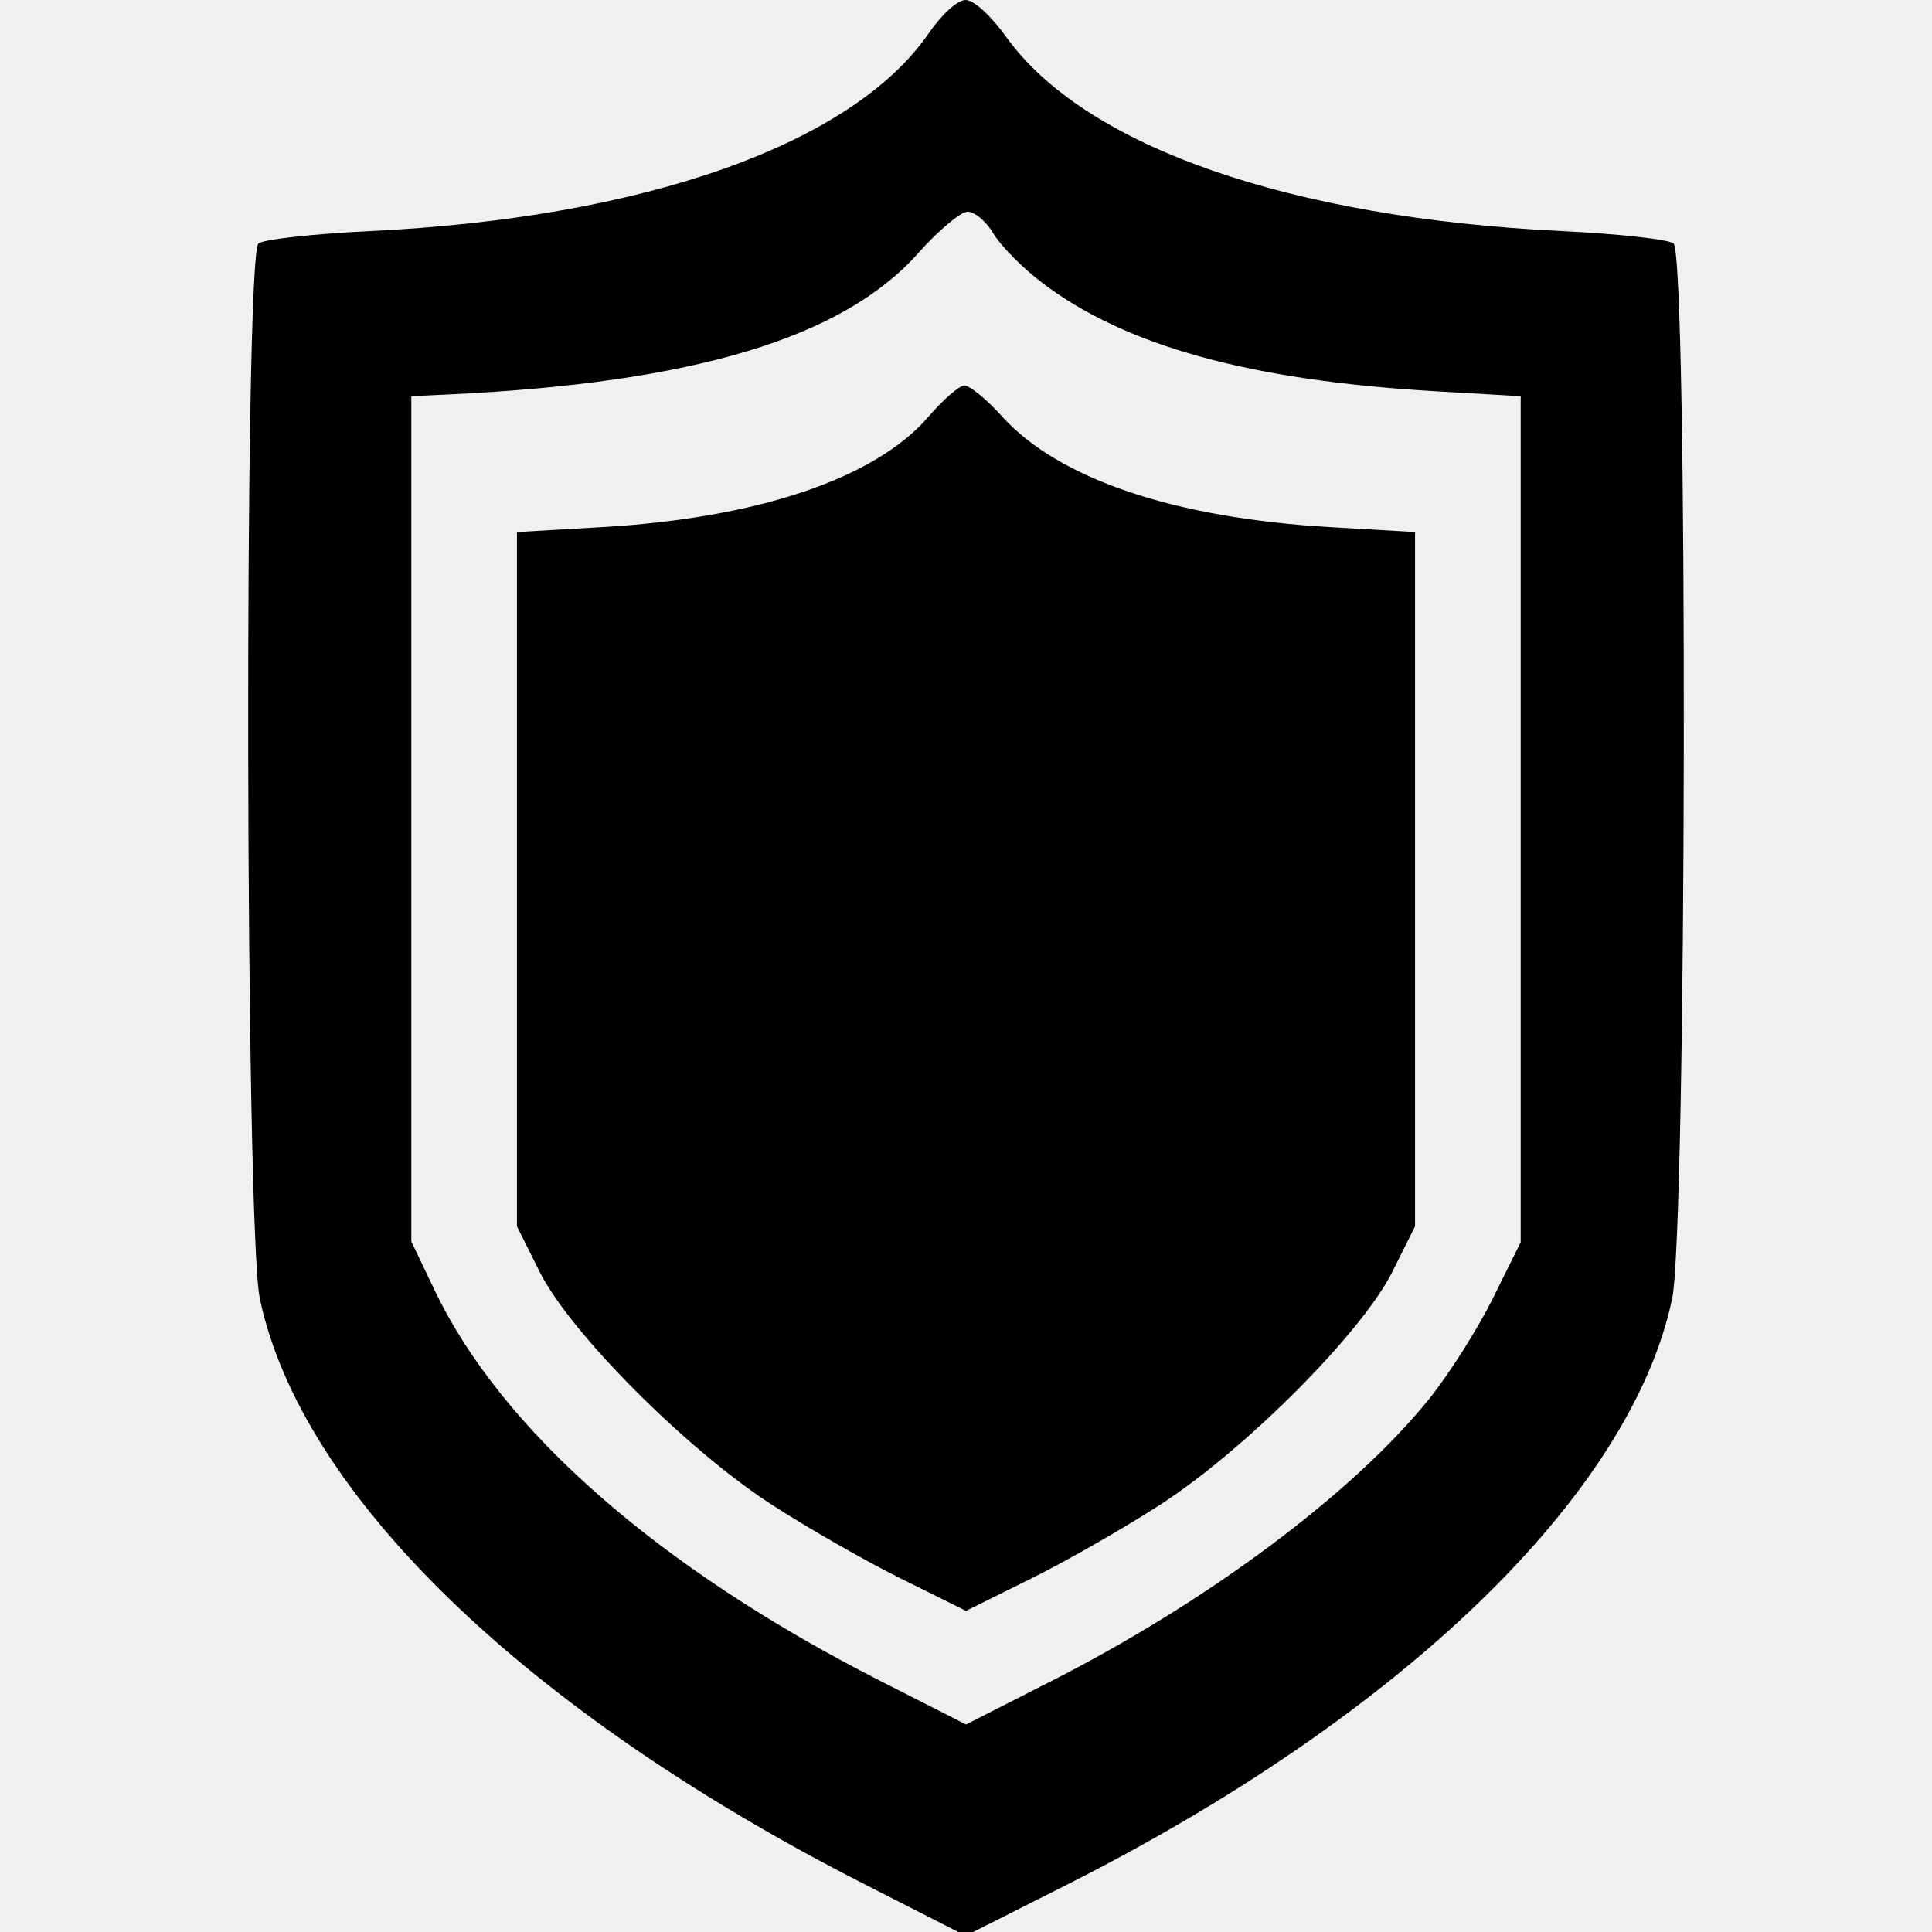
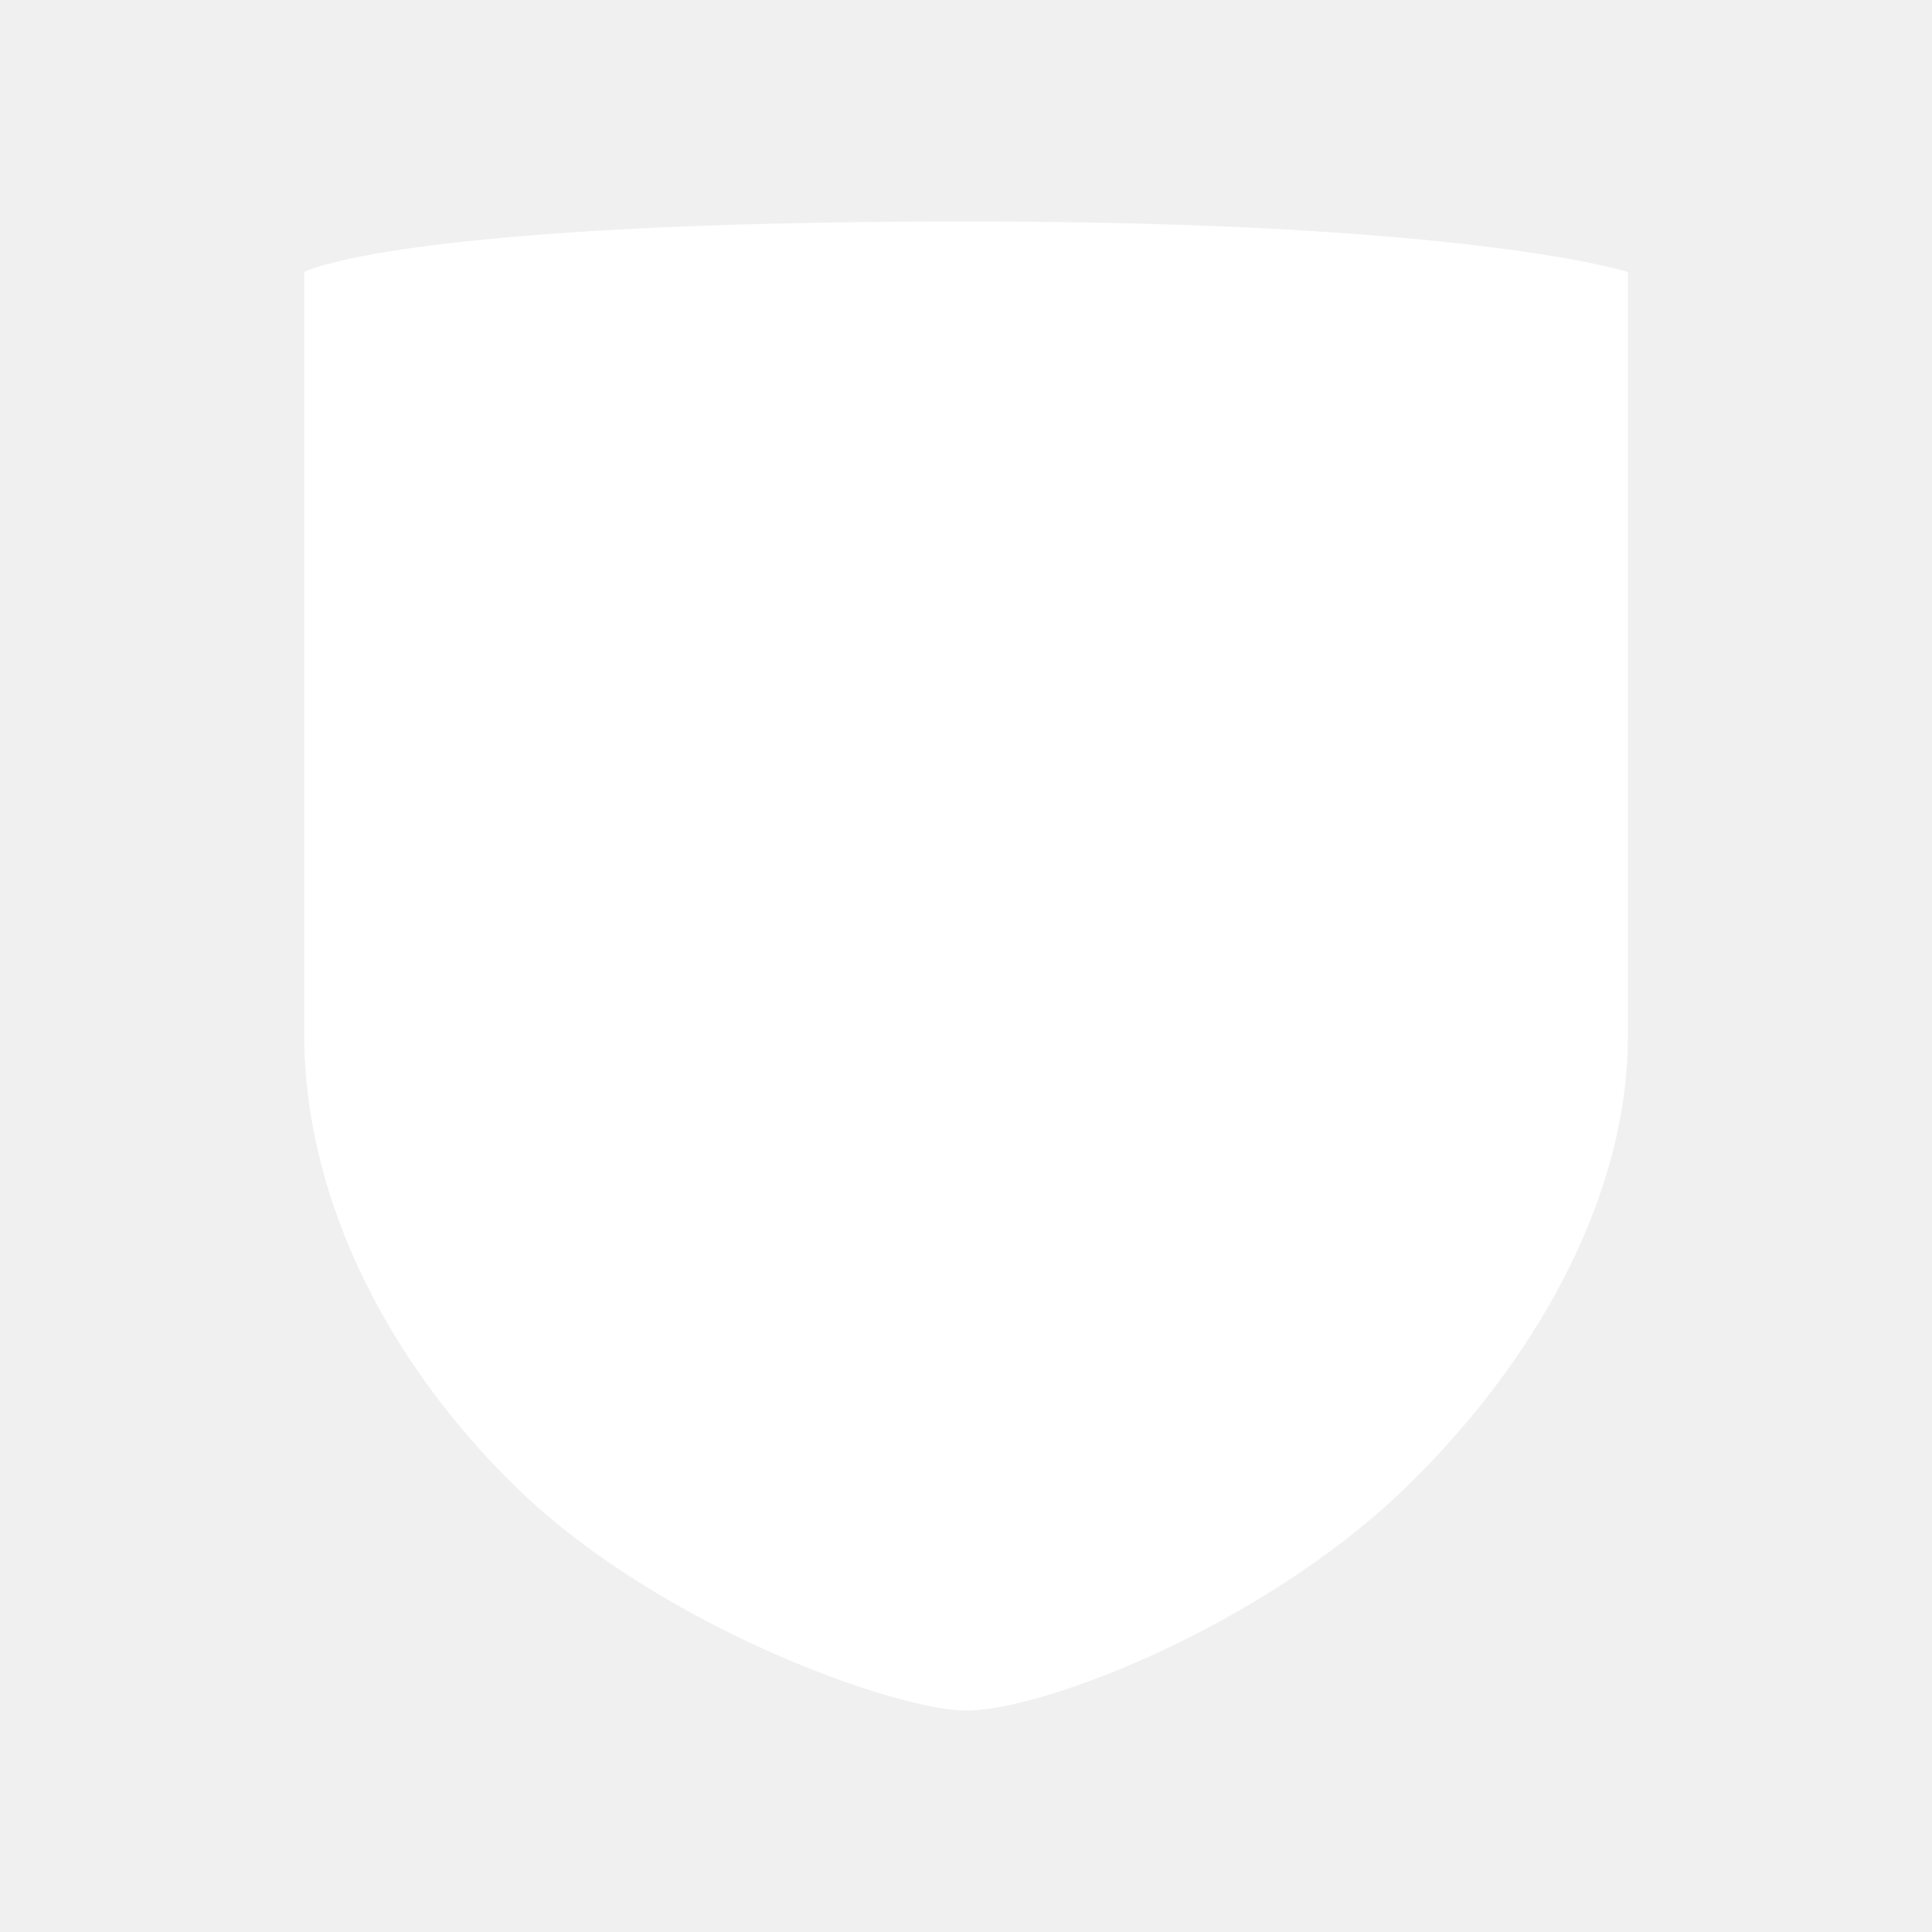
- <svg xmlns="http://www.w3.org/2000/svg" width="256" height="256" viewBox="0 0 256 256" version="1.1">
-   <path d="M 123.069 4.399 C 112.951 19.105, 85.364 28.877, 49.042 30.620 C 41.594 30.978, 34.938 31.714, 34.250 32.257 C 32.316 33.785, 32.490 162.931, 34.438 172.122 C 39.928 198.022, 69.640 226.782, 114.549 249.668 L 127.956 256.500 141.228 249.807 C 185.758 227.351, 216.068 198.040, 221.562 172.122 C 223.510 162.931, 223.684 33.785, 221.750 32.257 C 221.063 31.714, 214.406 30.978, 206.958 30.620 C 170.880 28.888, 143.761 19.416, 133.335 4.903 C 131.289 2.055, 129.033 -0, 127.954 -0 C 126.884 -0, 124.813 1.865, 123.069 4.399 M 121.645 33.568 C 111.669 44.784, 91.883 50.736, 59.500 52.264 L 54.500 52.500 54.500 108.500 L 54.500 164.500 57.610 171 C 66.494 189.568, 87.388 207.863, 116.750 222.783 L 128 228.500 139.250 222.783 C 160.025 212.227, 179.247 197.890, 189.303 185.450 C 191.948 182.178, 195.775 176.149, 197.806 172.053 L 201.500 164.606 201.500 108.553 L 201.500 52.500 190.310 51.851 C 165.626 50.418, 149.074 45.847, 138.007 37.408 C 135.442 35.451, 132.565 32.534, 131.615 30.925 C 130.665 29.316, 129.125 28.025, 128.193 28.055 C 127.262 28.086, 124.315 30.566, 121.645 33.568 M 123 55.240 C 115.991 63.391, 100.434 68.647, 79.768 69.846 L 68.500 70.500 68.500 116.500 L 68.500 162.500 71.494 168.500 C 75.496 176.522, 90.800 191.911, 102.082 199.259 C 106.803 202.333, 114.565 206.783, 119.332 209.147 L 128 213.446 136.668 209.147 C 141.435 206.783, 149.197 202.333, 153.918 199.259 C 165.200 191.911, 180.504 176.522, 184.506 168.500 L 187.500 162.500 187.500 116.500 L 187.500 70.500 176.232 69.846 C 155.603 68.650, 140.242 63.459, 132.753 55.155 C 130.692 52.870, 128.442 51.038, 127.753 51.085 C 127.064 51.131, 124.925 53.001, 123 55.240" stroke="none" fill-rule="evenodd" />
+ <svg xmlns="http://www.w3.org/2000/svg" width="32" height="32" viewBox="0 0 32 32" fill="none">
+   <path d="M16 3.668C6.552 3.668 5.038 4.505 5.038 4.505V17.122C5.038 19.958 6.523 22.686 8.608 24.69C10.976 26.963 14.847 28.332 16 28.332C17.291 28.332 20.878 26.939 23.229 24.69C25.358 22.651 26.962 19.892 26.962 17.17V4.505C26.962 4.505 24.393 3.668 16 3.668Z" fill="white" />
</svg>
